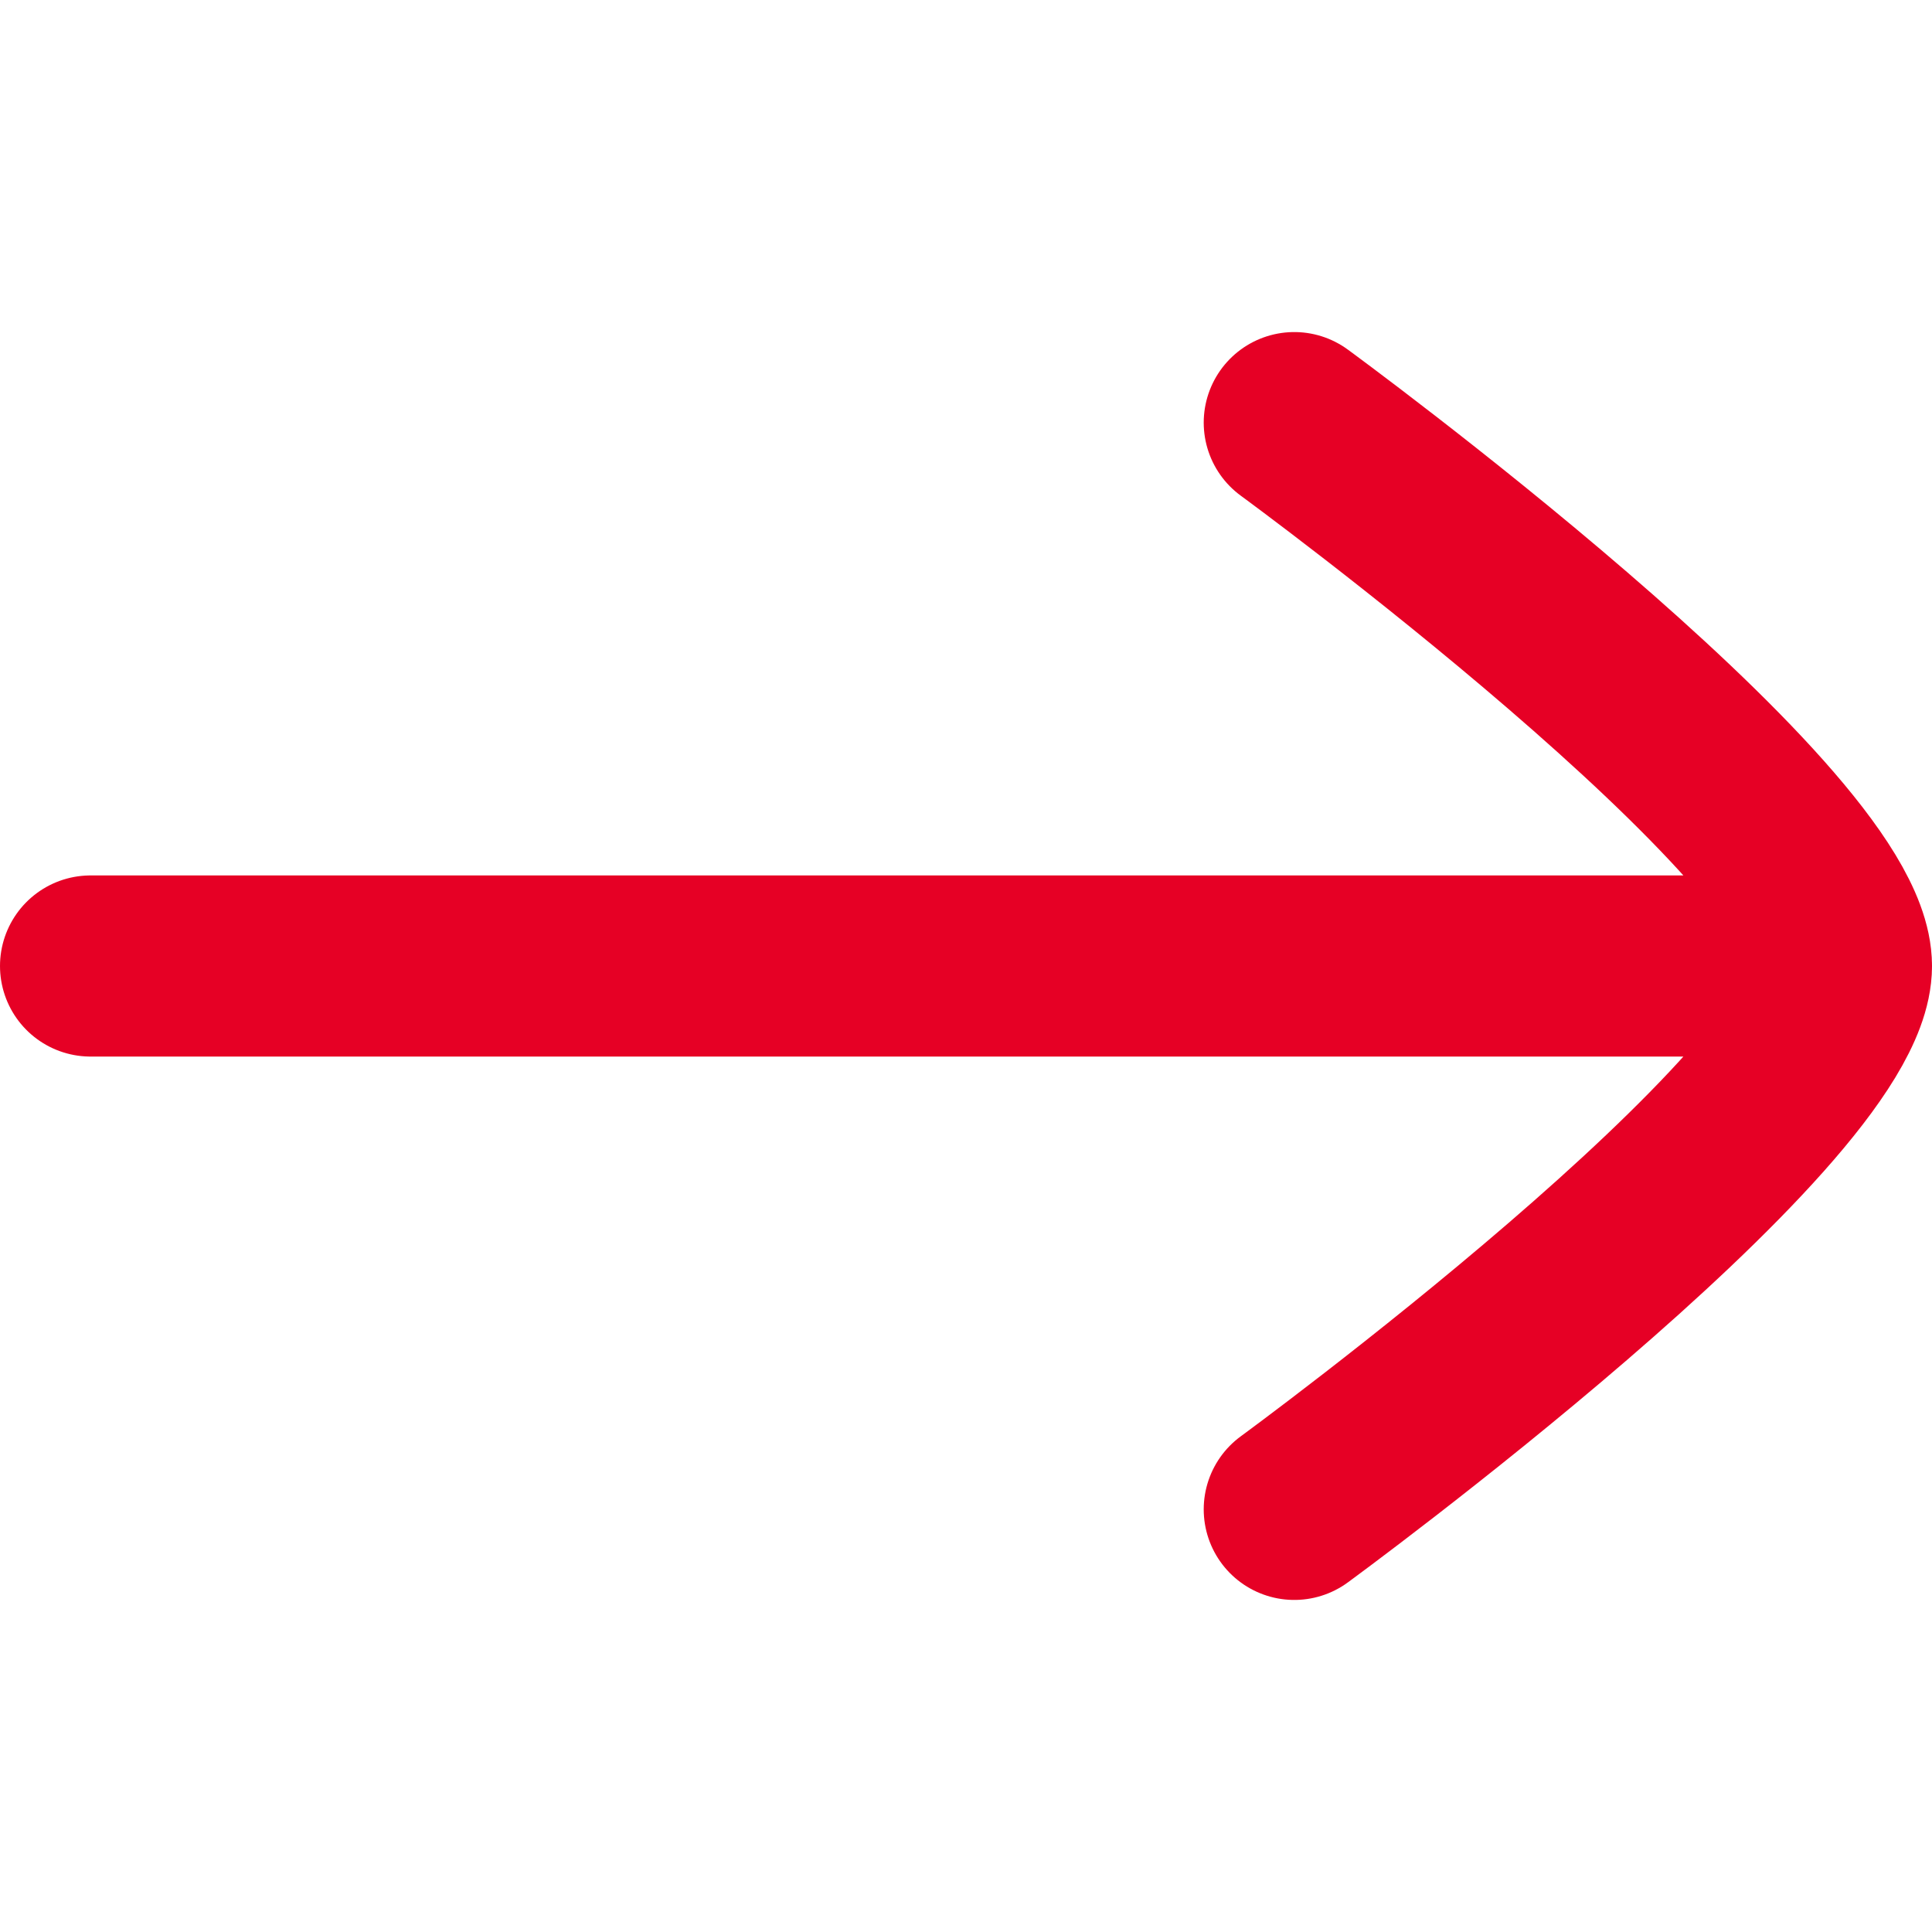
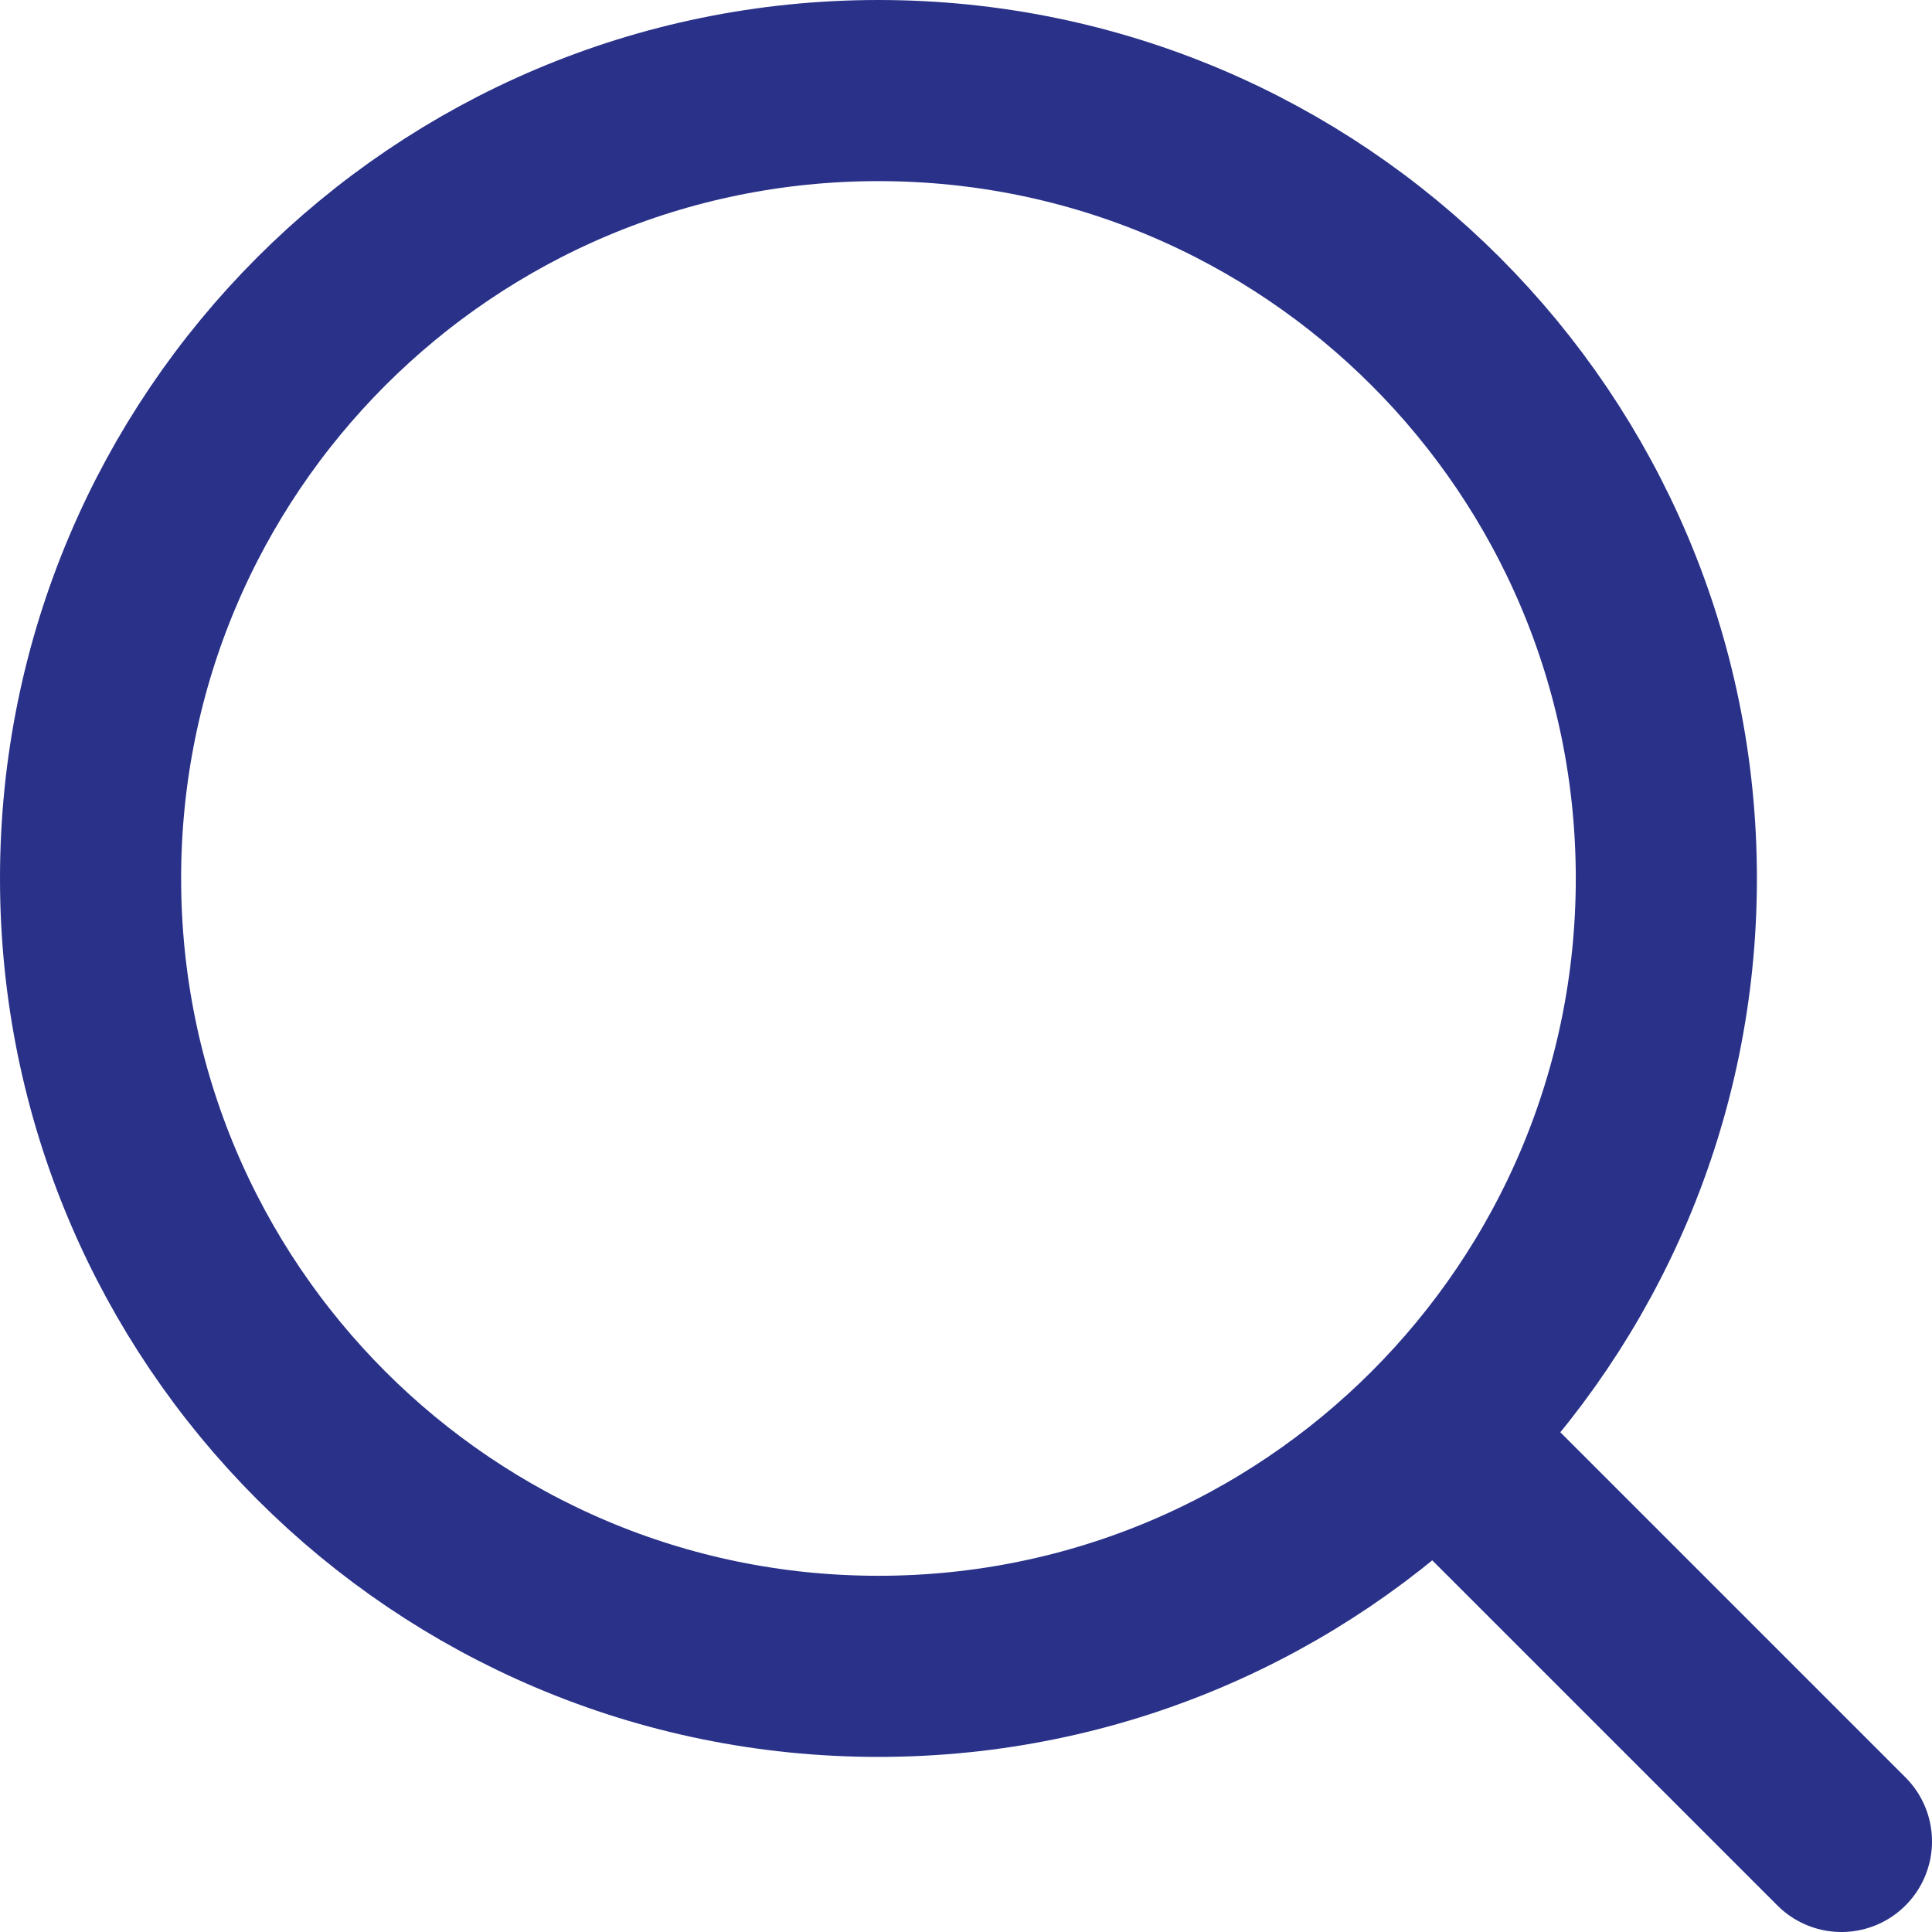
<svg xmlns="http://www.w3.org/2000/svg" preserveAspectRatio="none" overflow="visible" style="display: block;" width="24" height="24" viewBox="0 0 24 24" fill="none">
-   <g id="arrow-right-2">
-     <path id="Vector" d="M22.875 12H1.125M22.875 12C22.875 13.779 16.078 18.75 16.078 18.75M22.875 12C22.875 10.221 16.078 5.25 16.078 5.25" stroke-width="2.25" stroke-linecap="round" stroke-linejoin="round" stroke="#E60025" />
+   <g id="Search">
+     <path id="Vector" d="M17.981 17.981L22.875 22.875M20.7 10.912C20.7 5.507 16.318 1.125 10.912 1.125C5.507 1.125 1.125 5.507 1.125 10.912C1.125 16.318 5.507 20.7 10.912 20.7C16.318 20.7 20.7 16.318 20.7 10.912Z" stroke-width="2.25" stroke-linecap="round" stroke-linejoin="round" stroke="#293189" />
  </g>
</svg>
